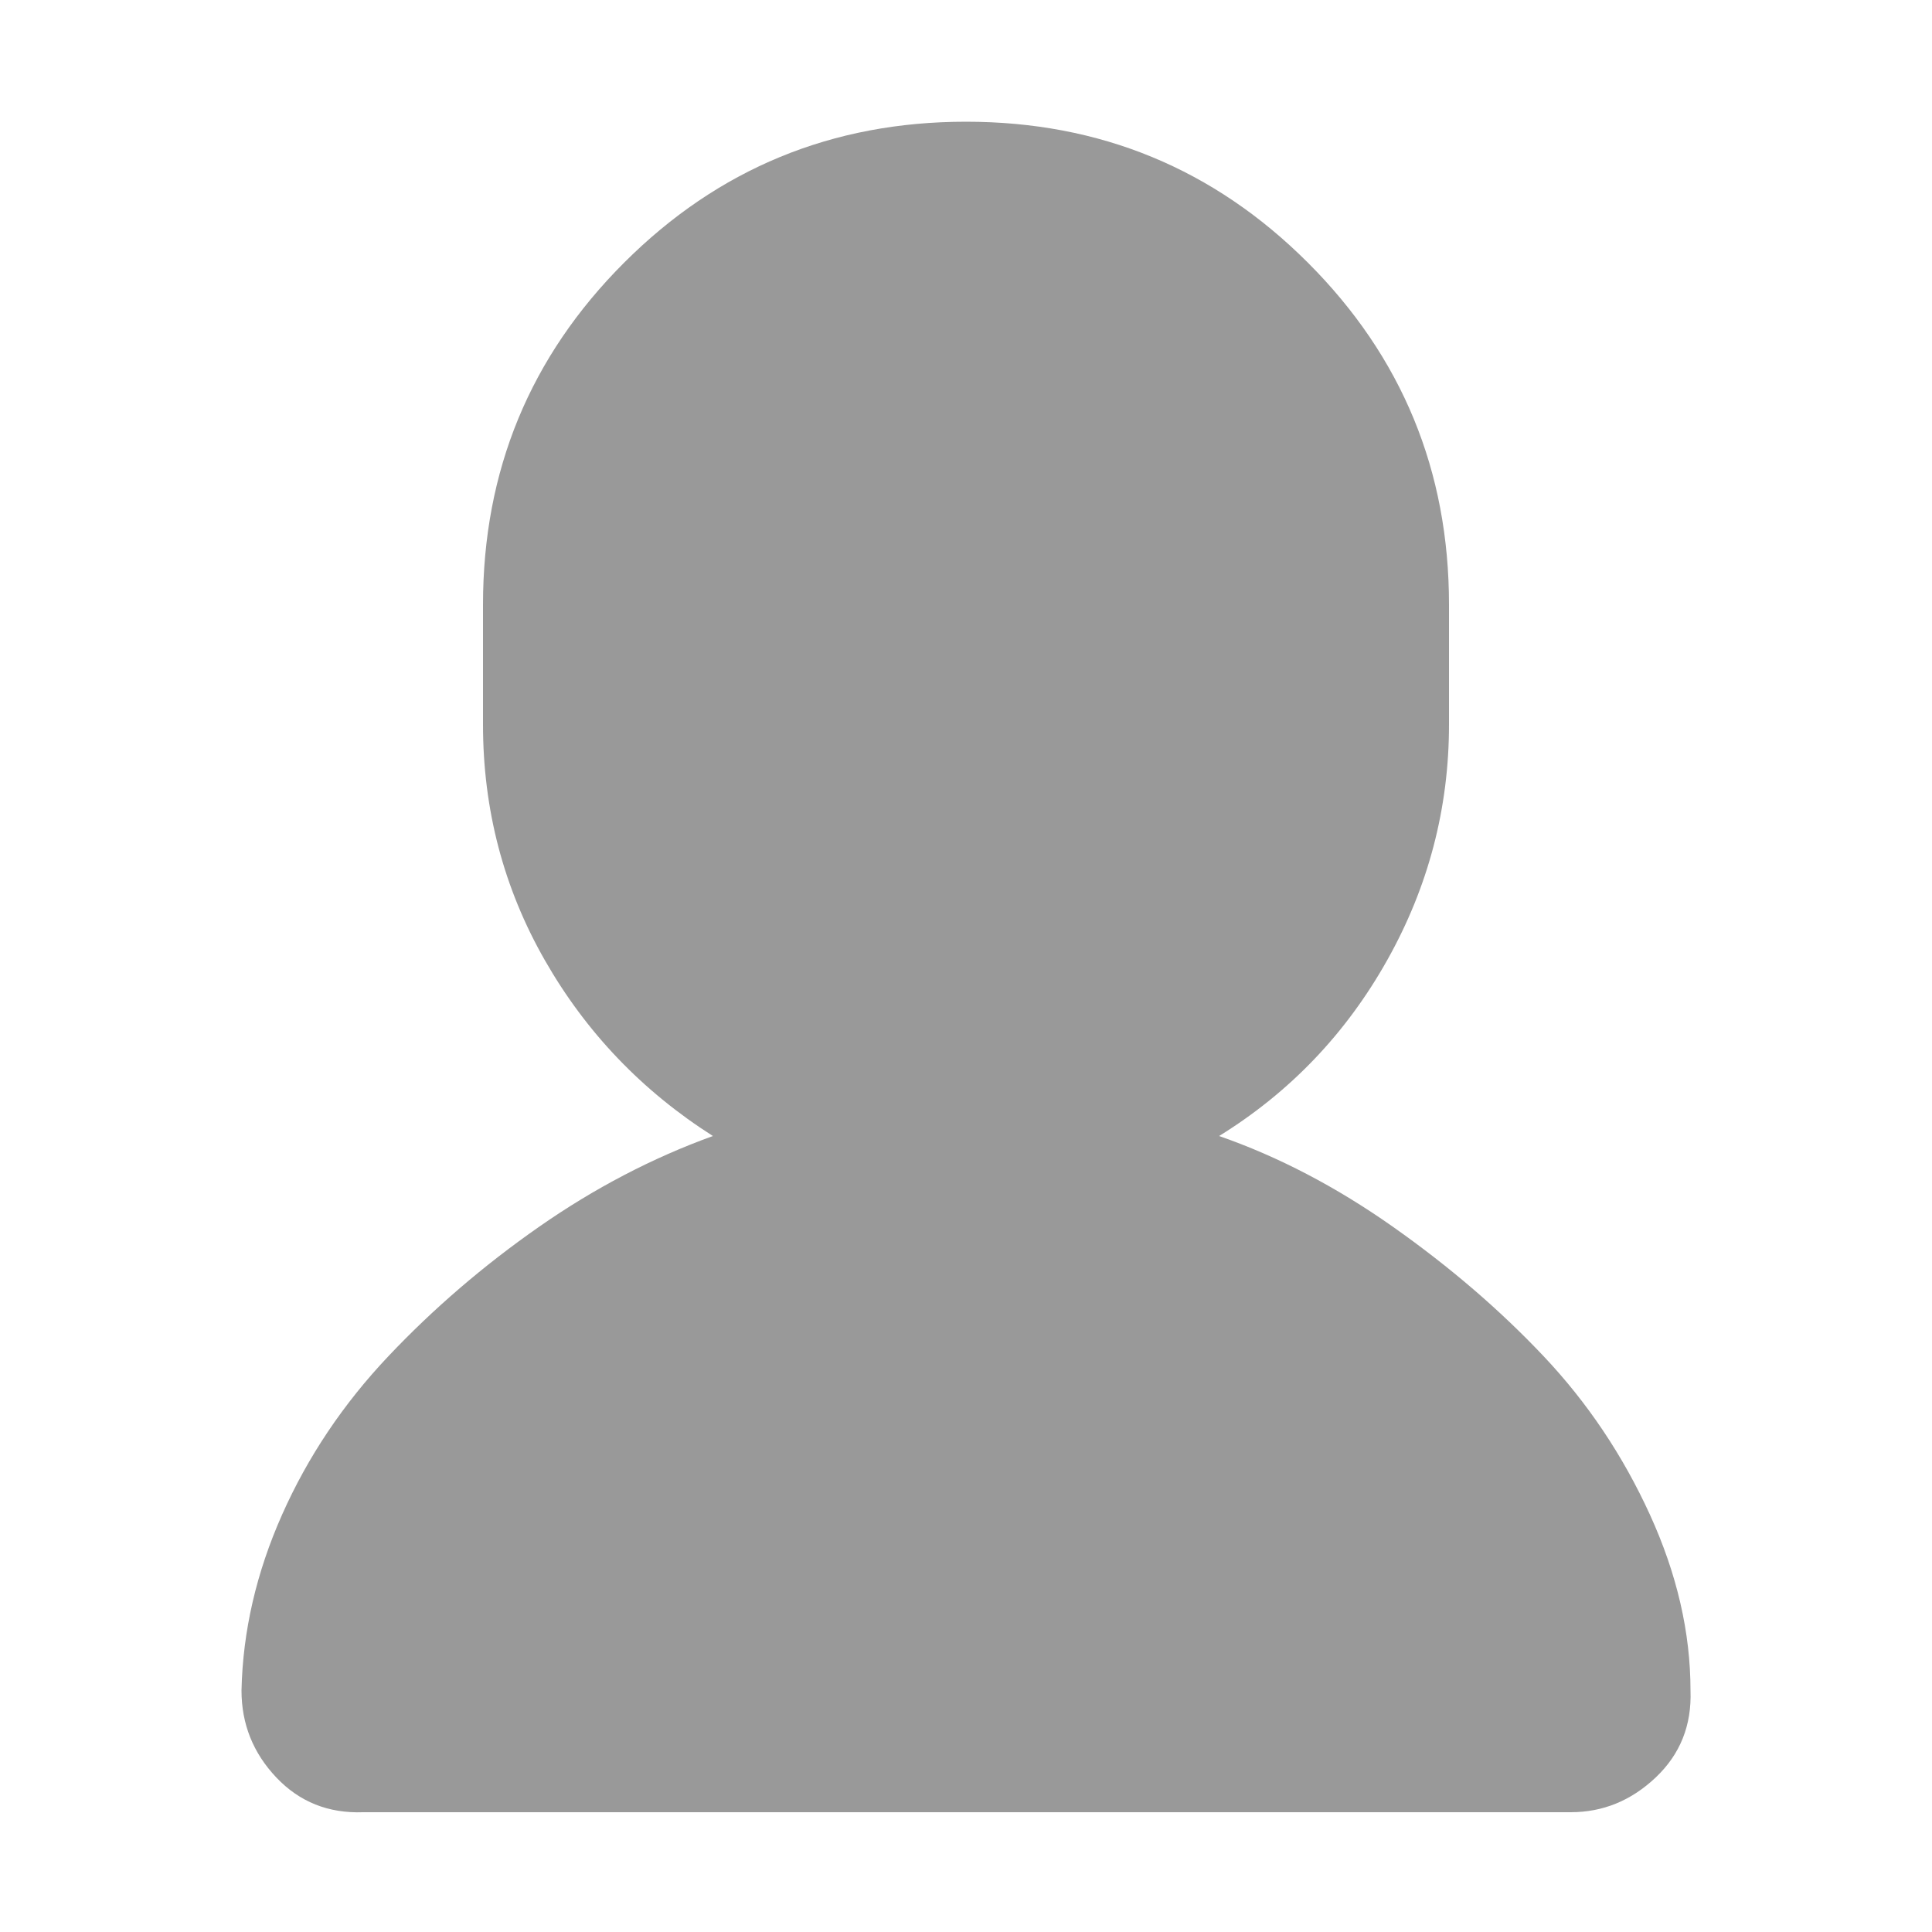
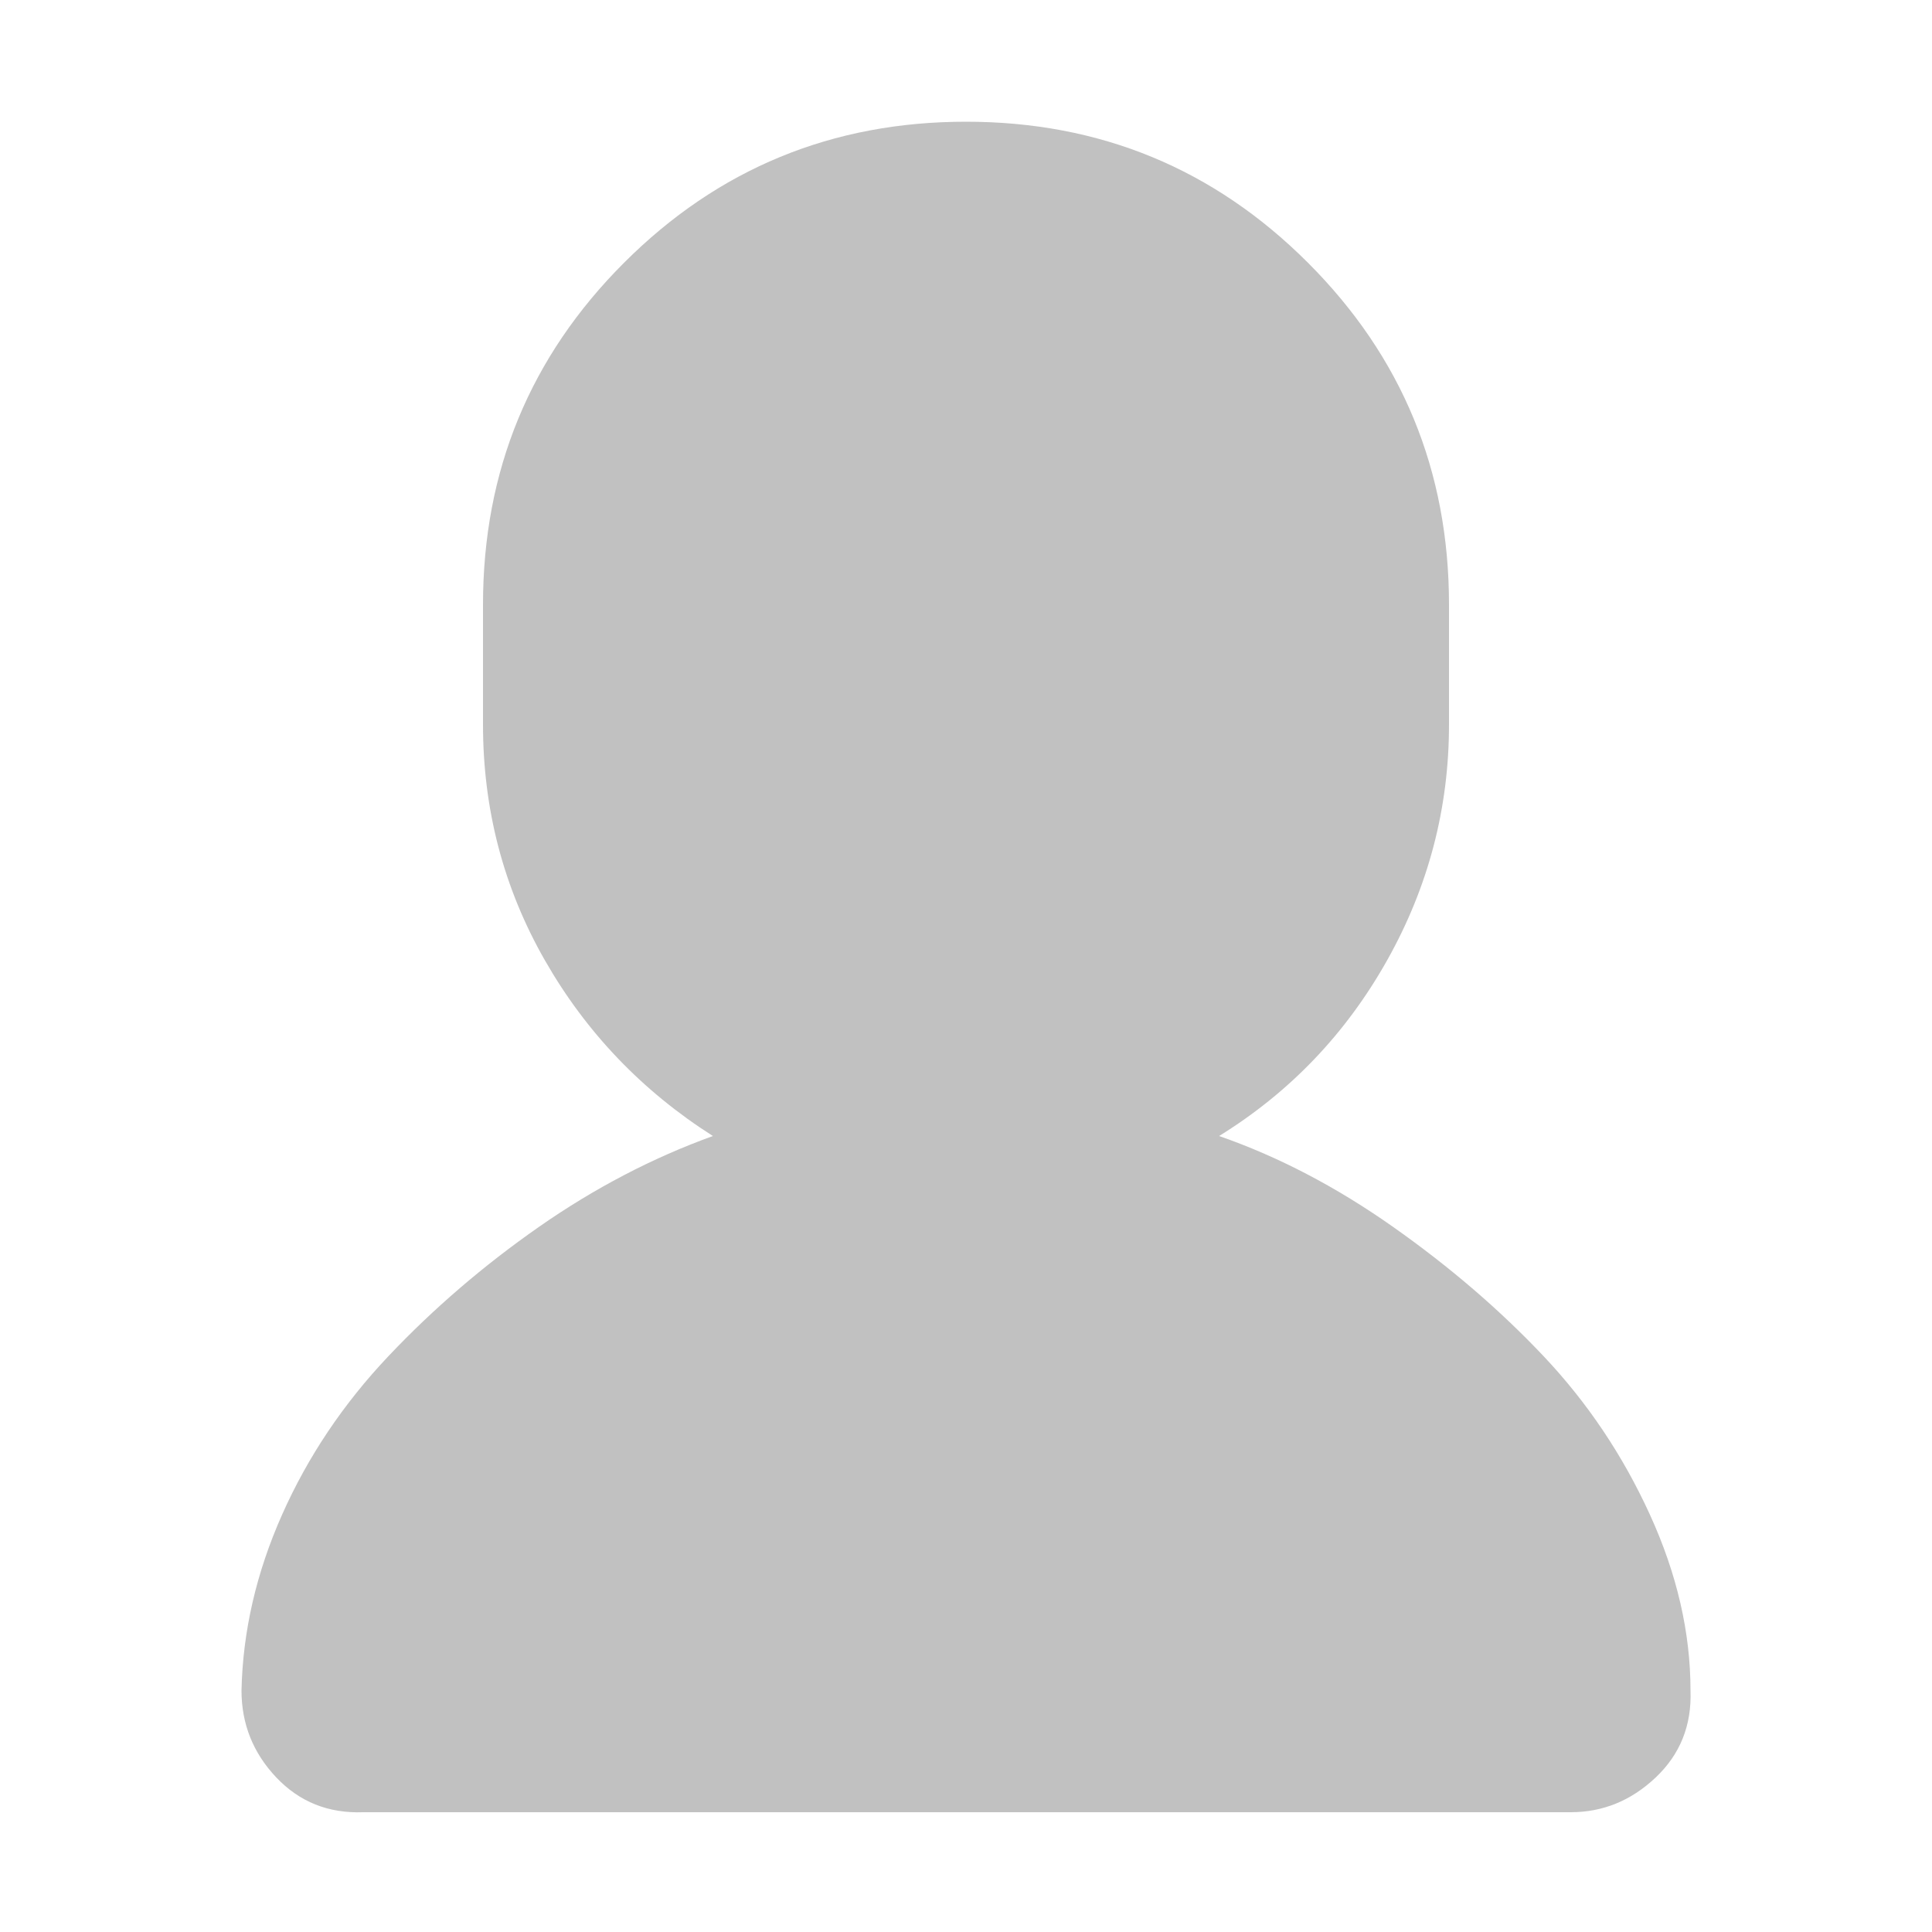
- <svg xmlns="http://www.w3.org/2000/svg" fill="#0006" width="800px" height="800px" viewBox="0 0 32 32" version="1.1">
+ <svg xmlns="http://www.w3.org/2000/svg" fill="#6666" width="800px" height="800px" viewBox="0 0 32 32" version="1.1">
  <path d="M4 28q0 0.832 0.576 1.44t1.44 0.576h20q0.8 0 1.408-0.576t0.576-1.44q0-1.44-0.672-2.912t-1.76-2.624-2.496-2.144-2.88-1.504q1.76-1.088 2.784-2.912t1.024-3.904v-1.984q0-3.328-2.336-5.664t-5.664-2.336-5.664 2.336-2.336 5.664v1.984q0 2.112 1.024 3.904t2.784 2.912q-1.504 0.544-2.88 1.504t-2.496 2.144-1.76 2.624-0.672 2.912z" />
</svg>
